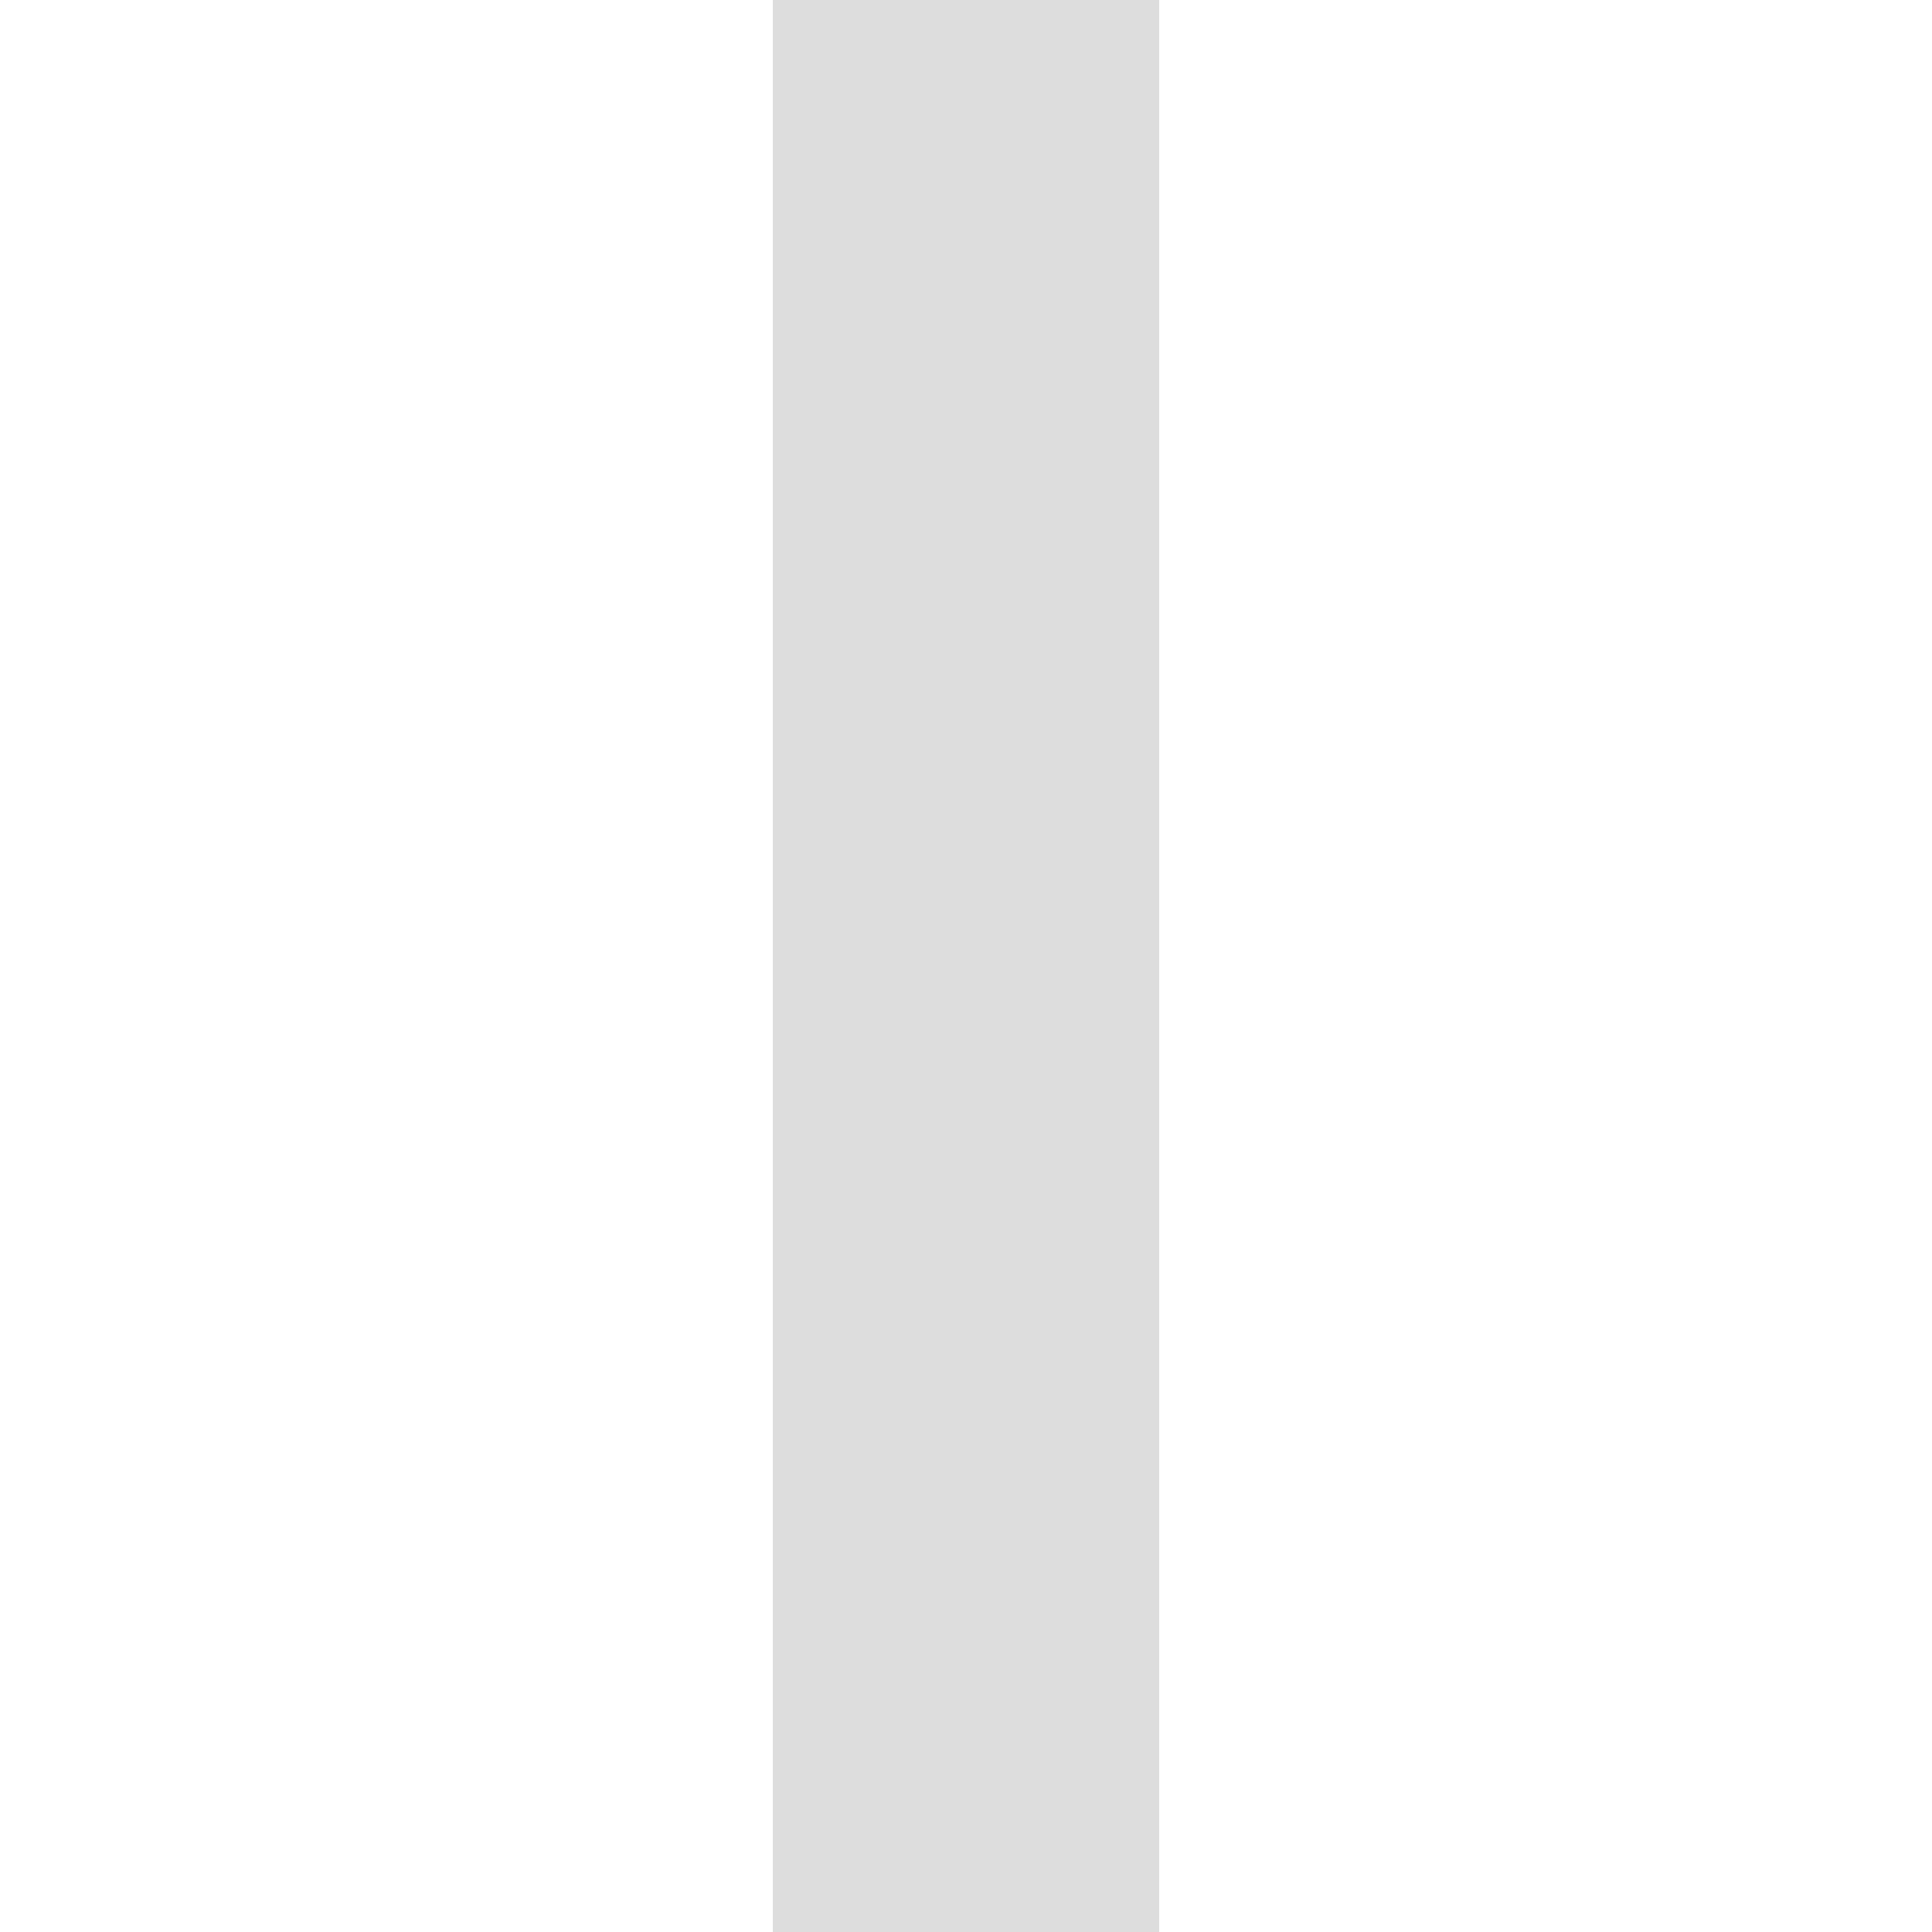
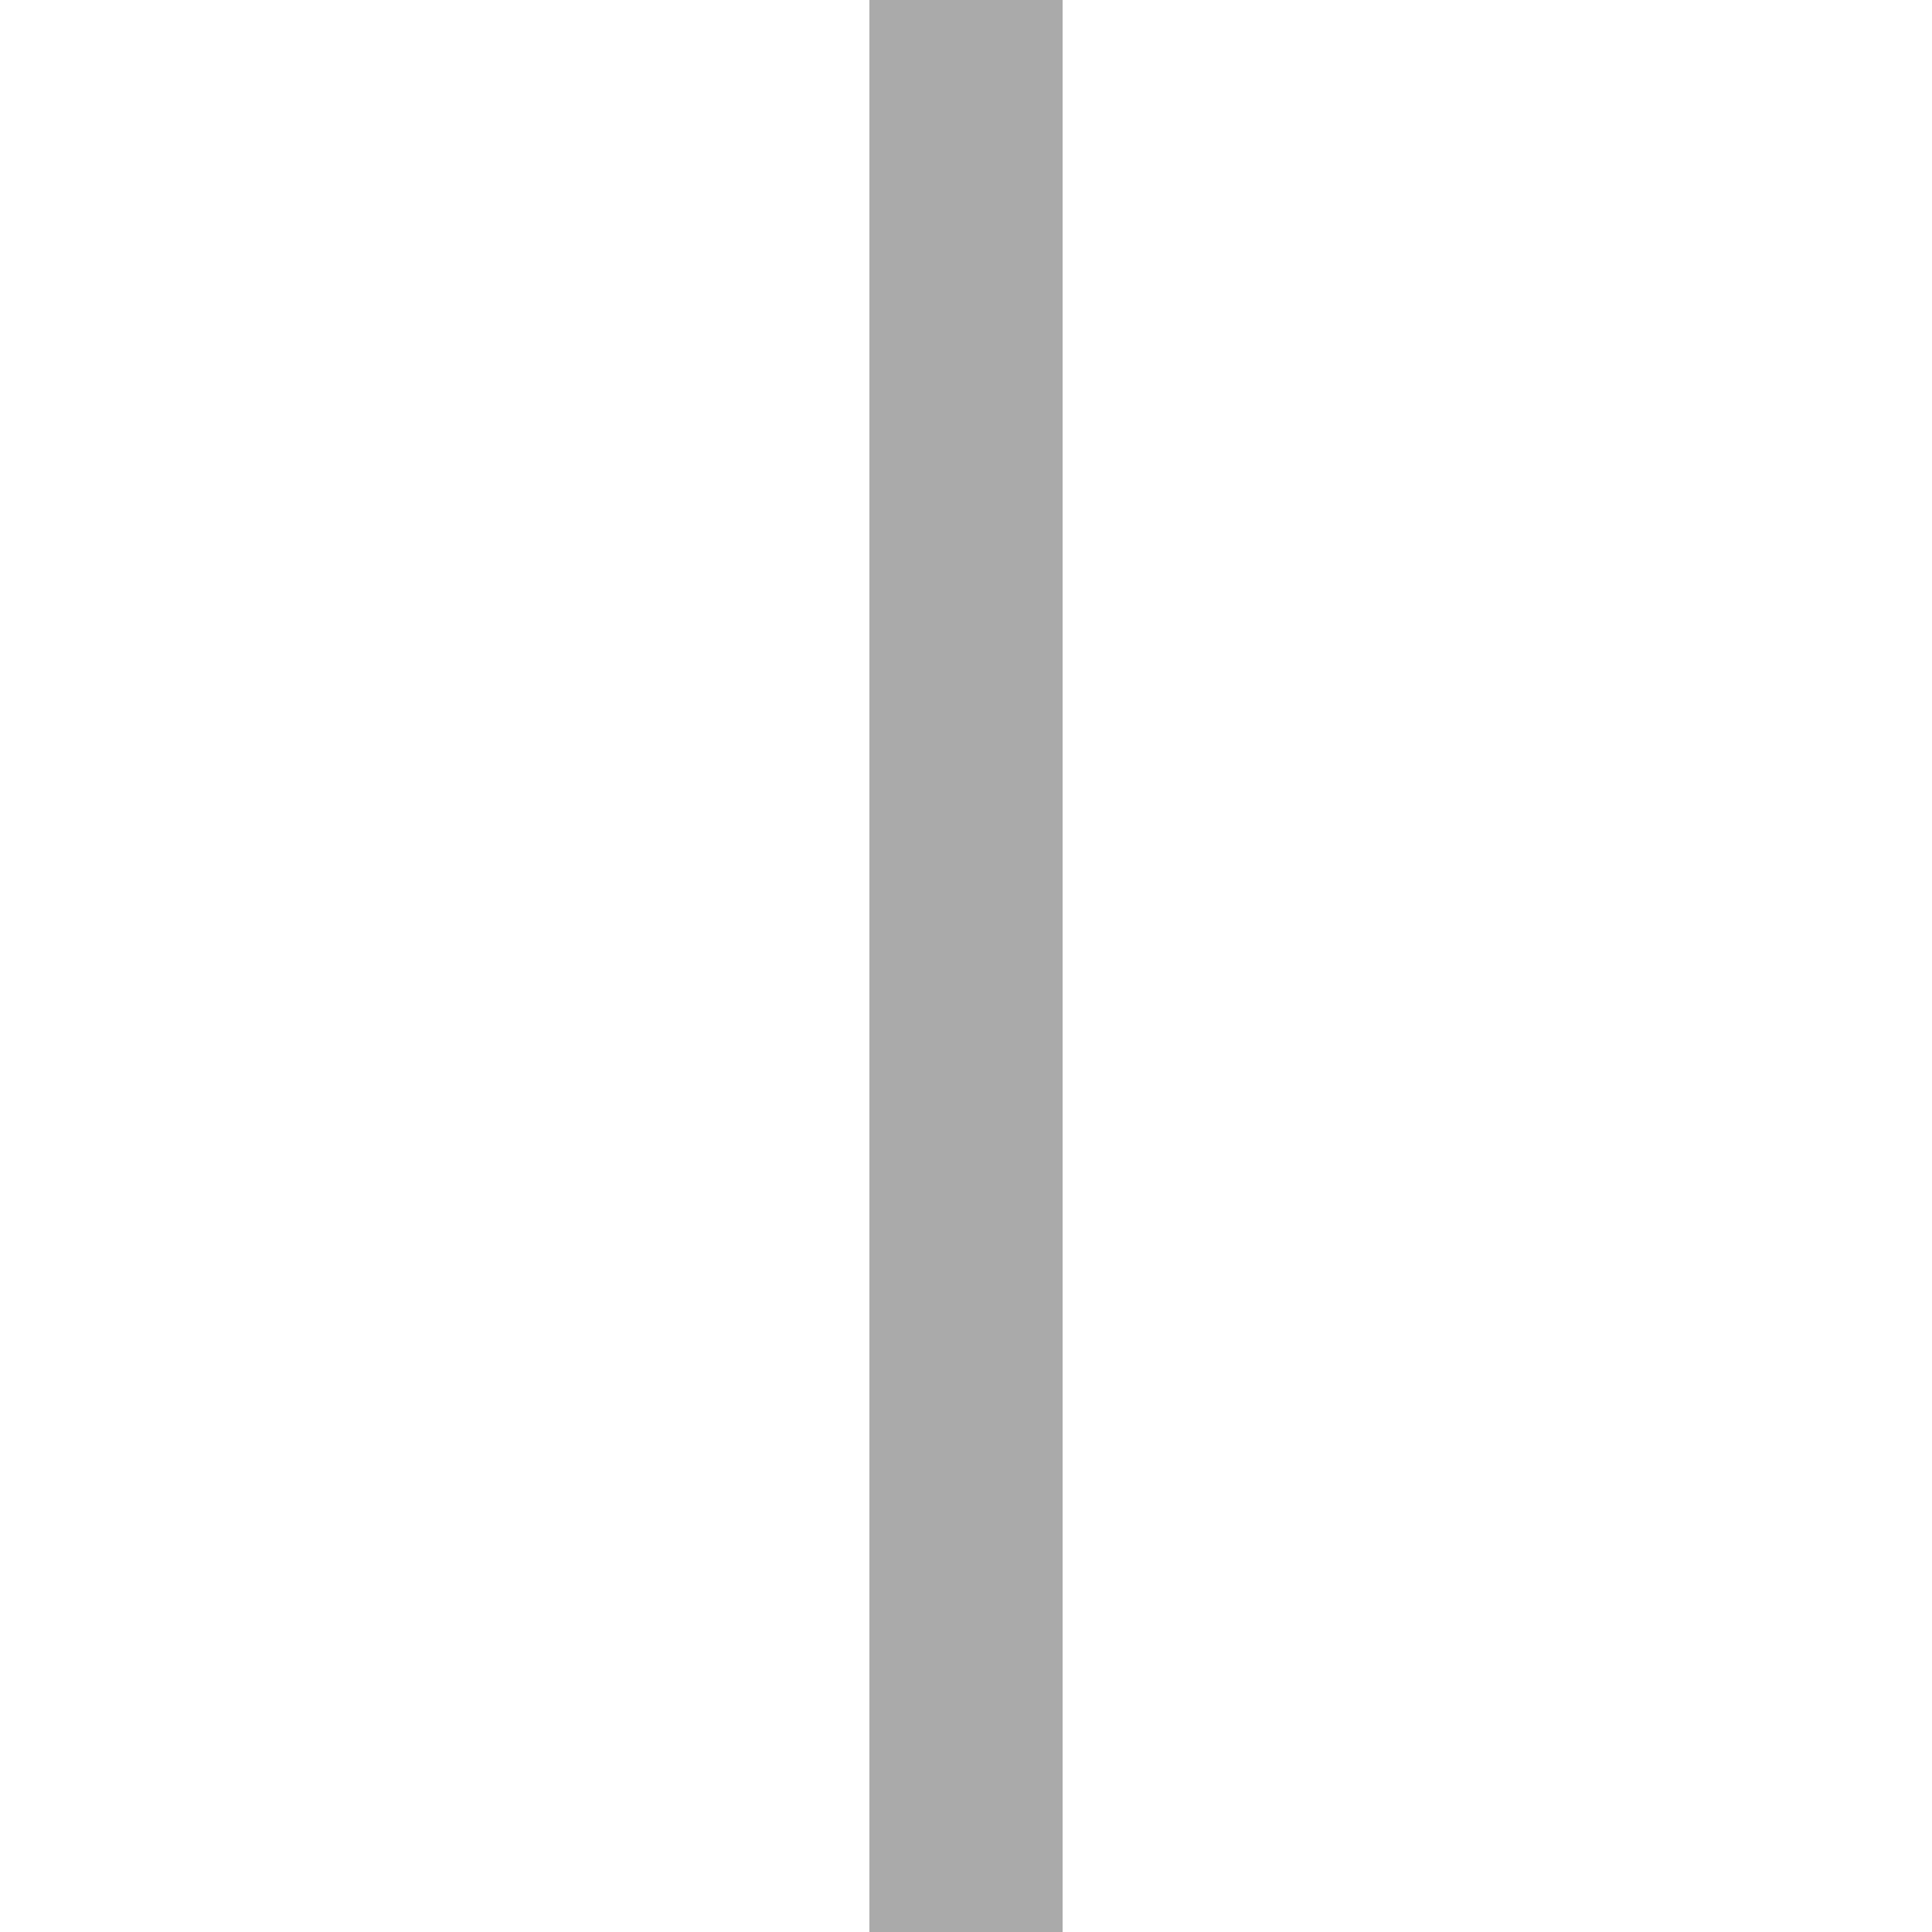
- <svg xmlns="http://www.w3.org/2000/svg" width="100%" height="5">
+ <svg xmlns="http://www.w3.org/2000/svg" width="100%" height="10">
  <style>
    div {
      width: 100%;
      height: 100%;
      display: flex;
      align-items: center;
      margin-left: 20px;
    }
  </style>
-   <rect width="100%" height="100%" fill="#dddddd" />
+   <rect width="100%" height="100%" fill="#aaaaaa" />
</svg>
